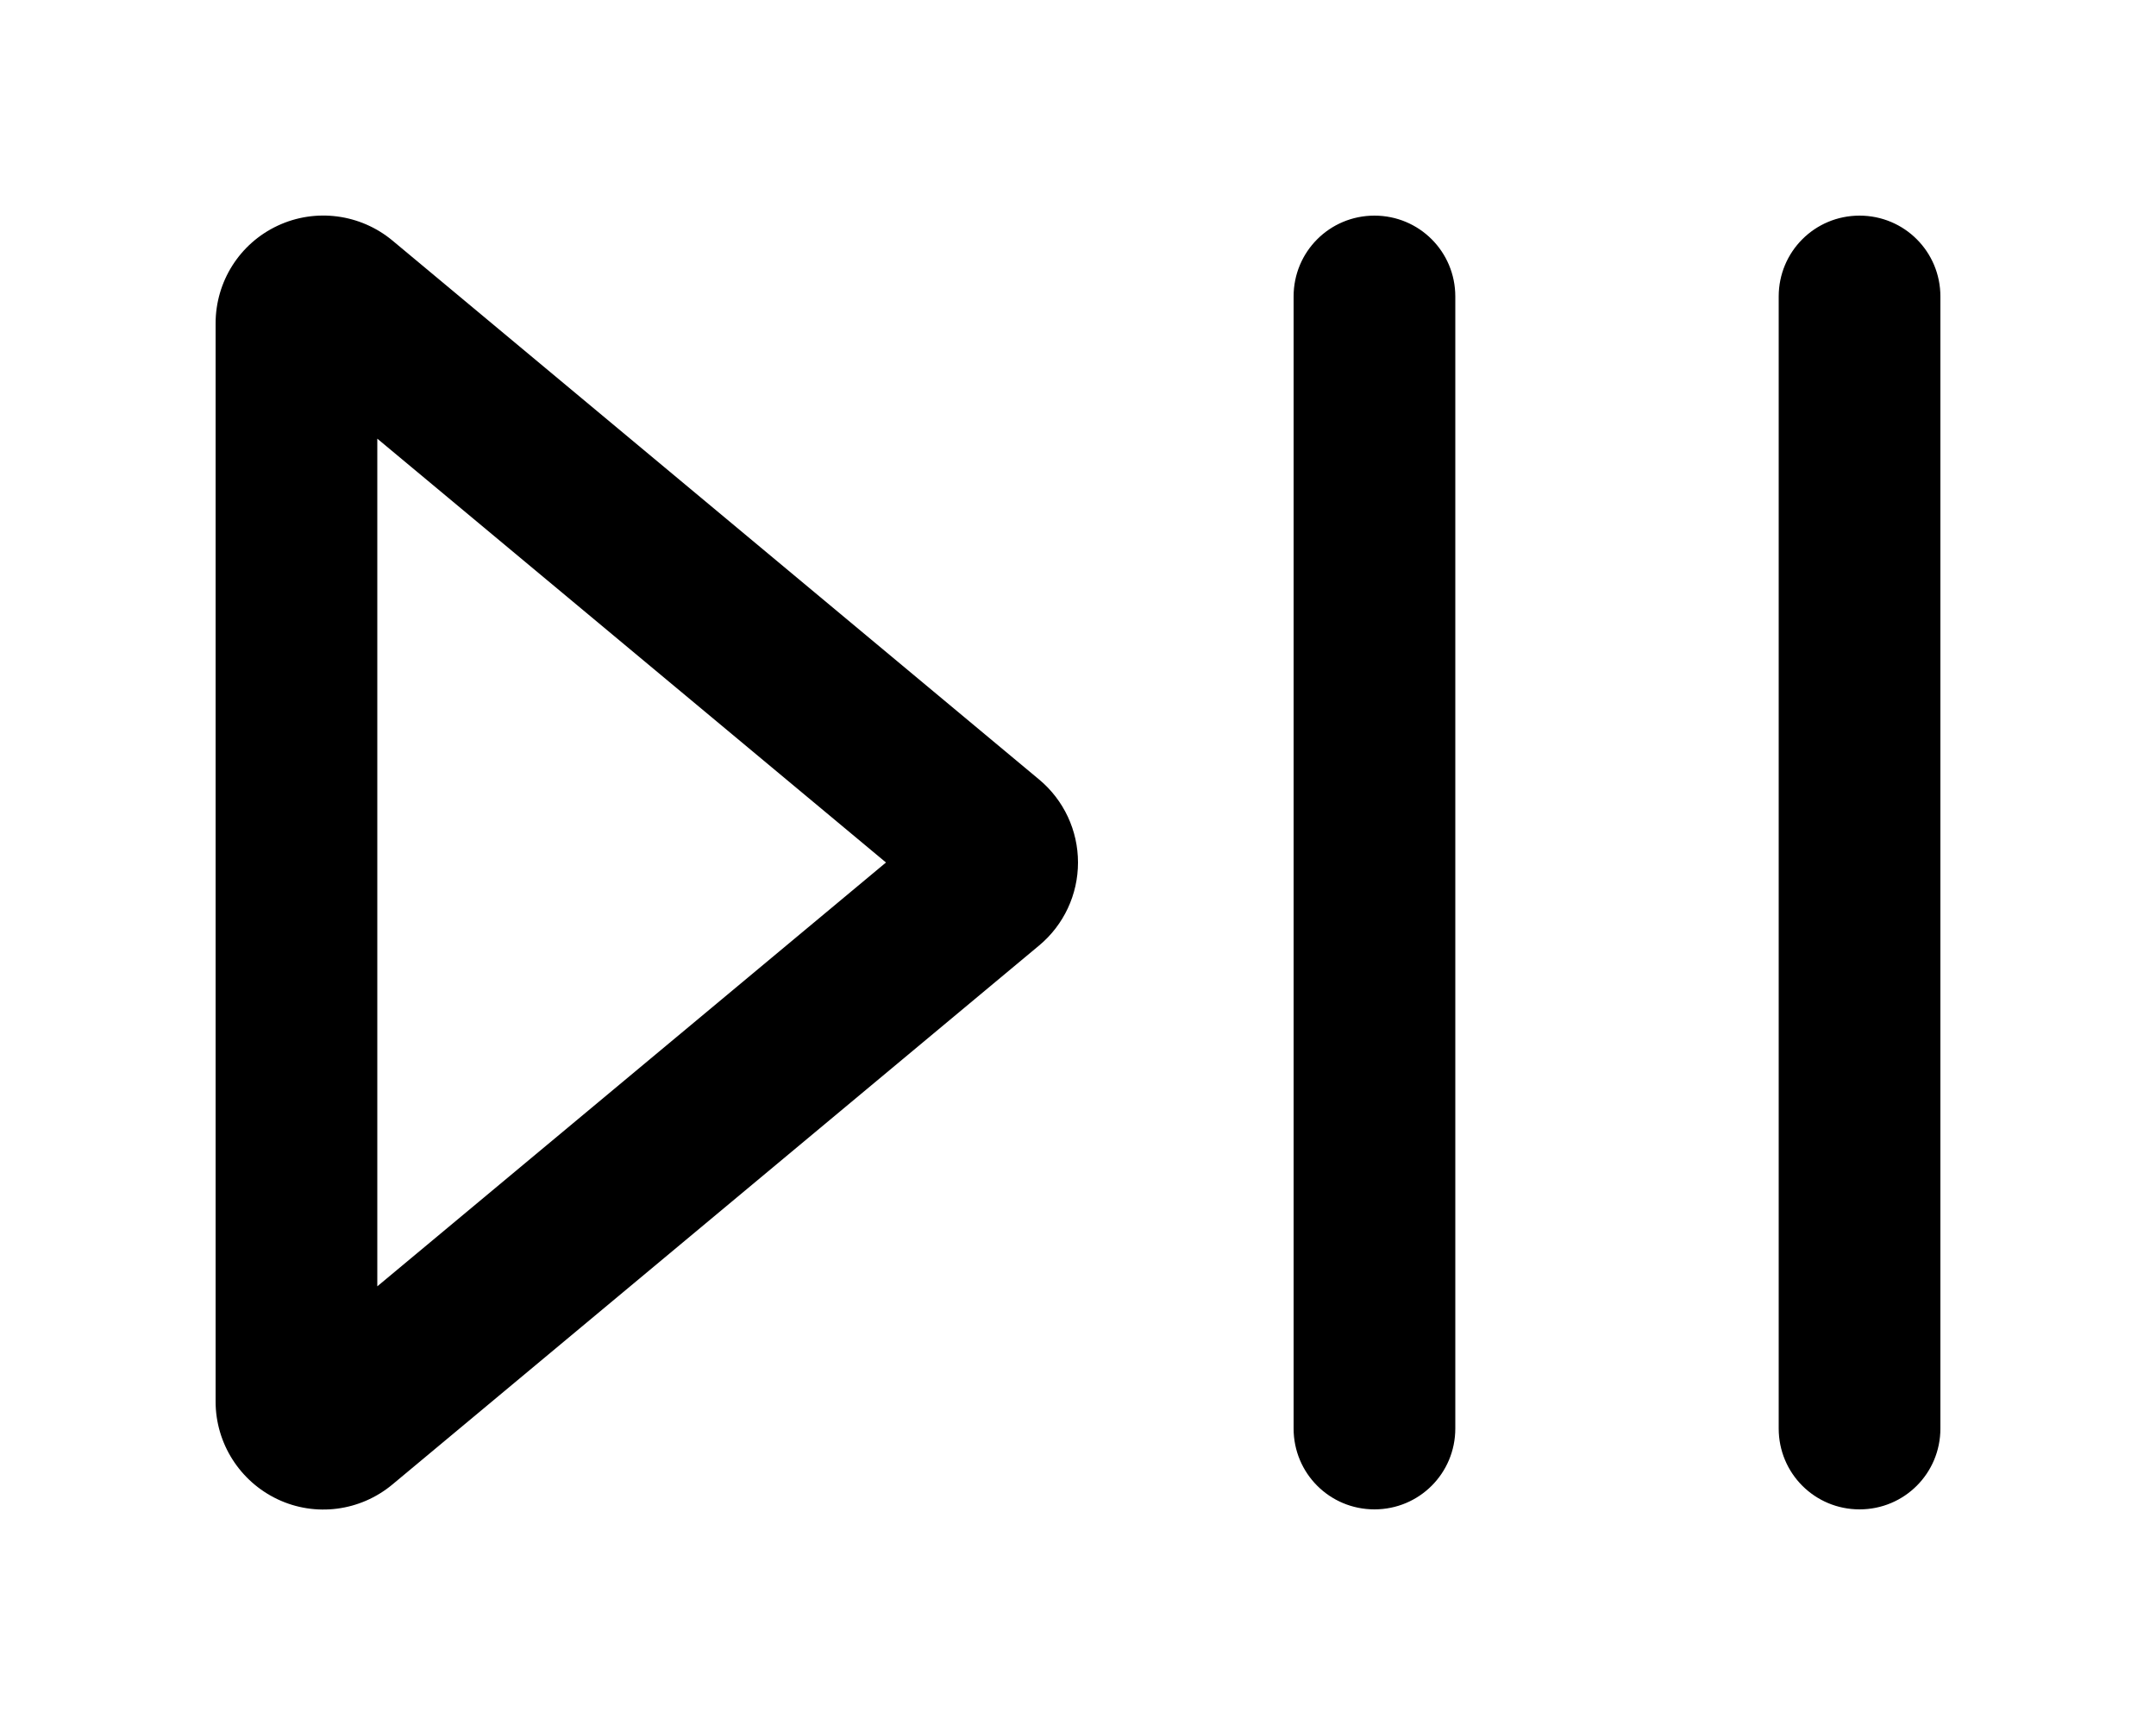
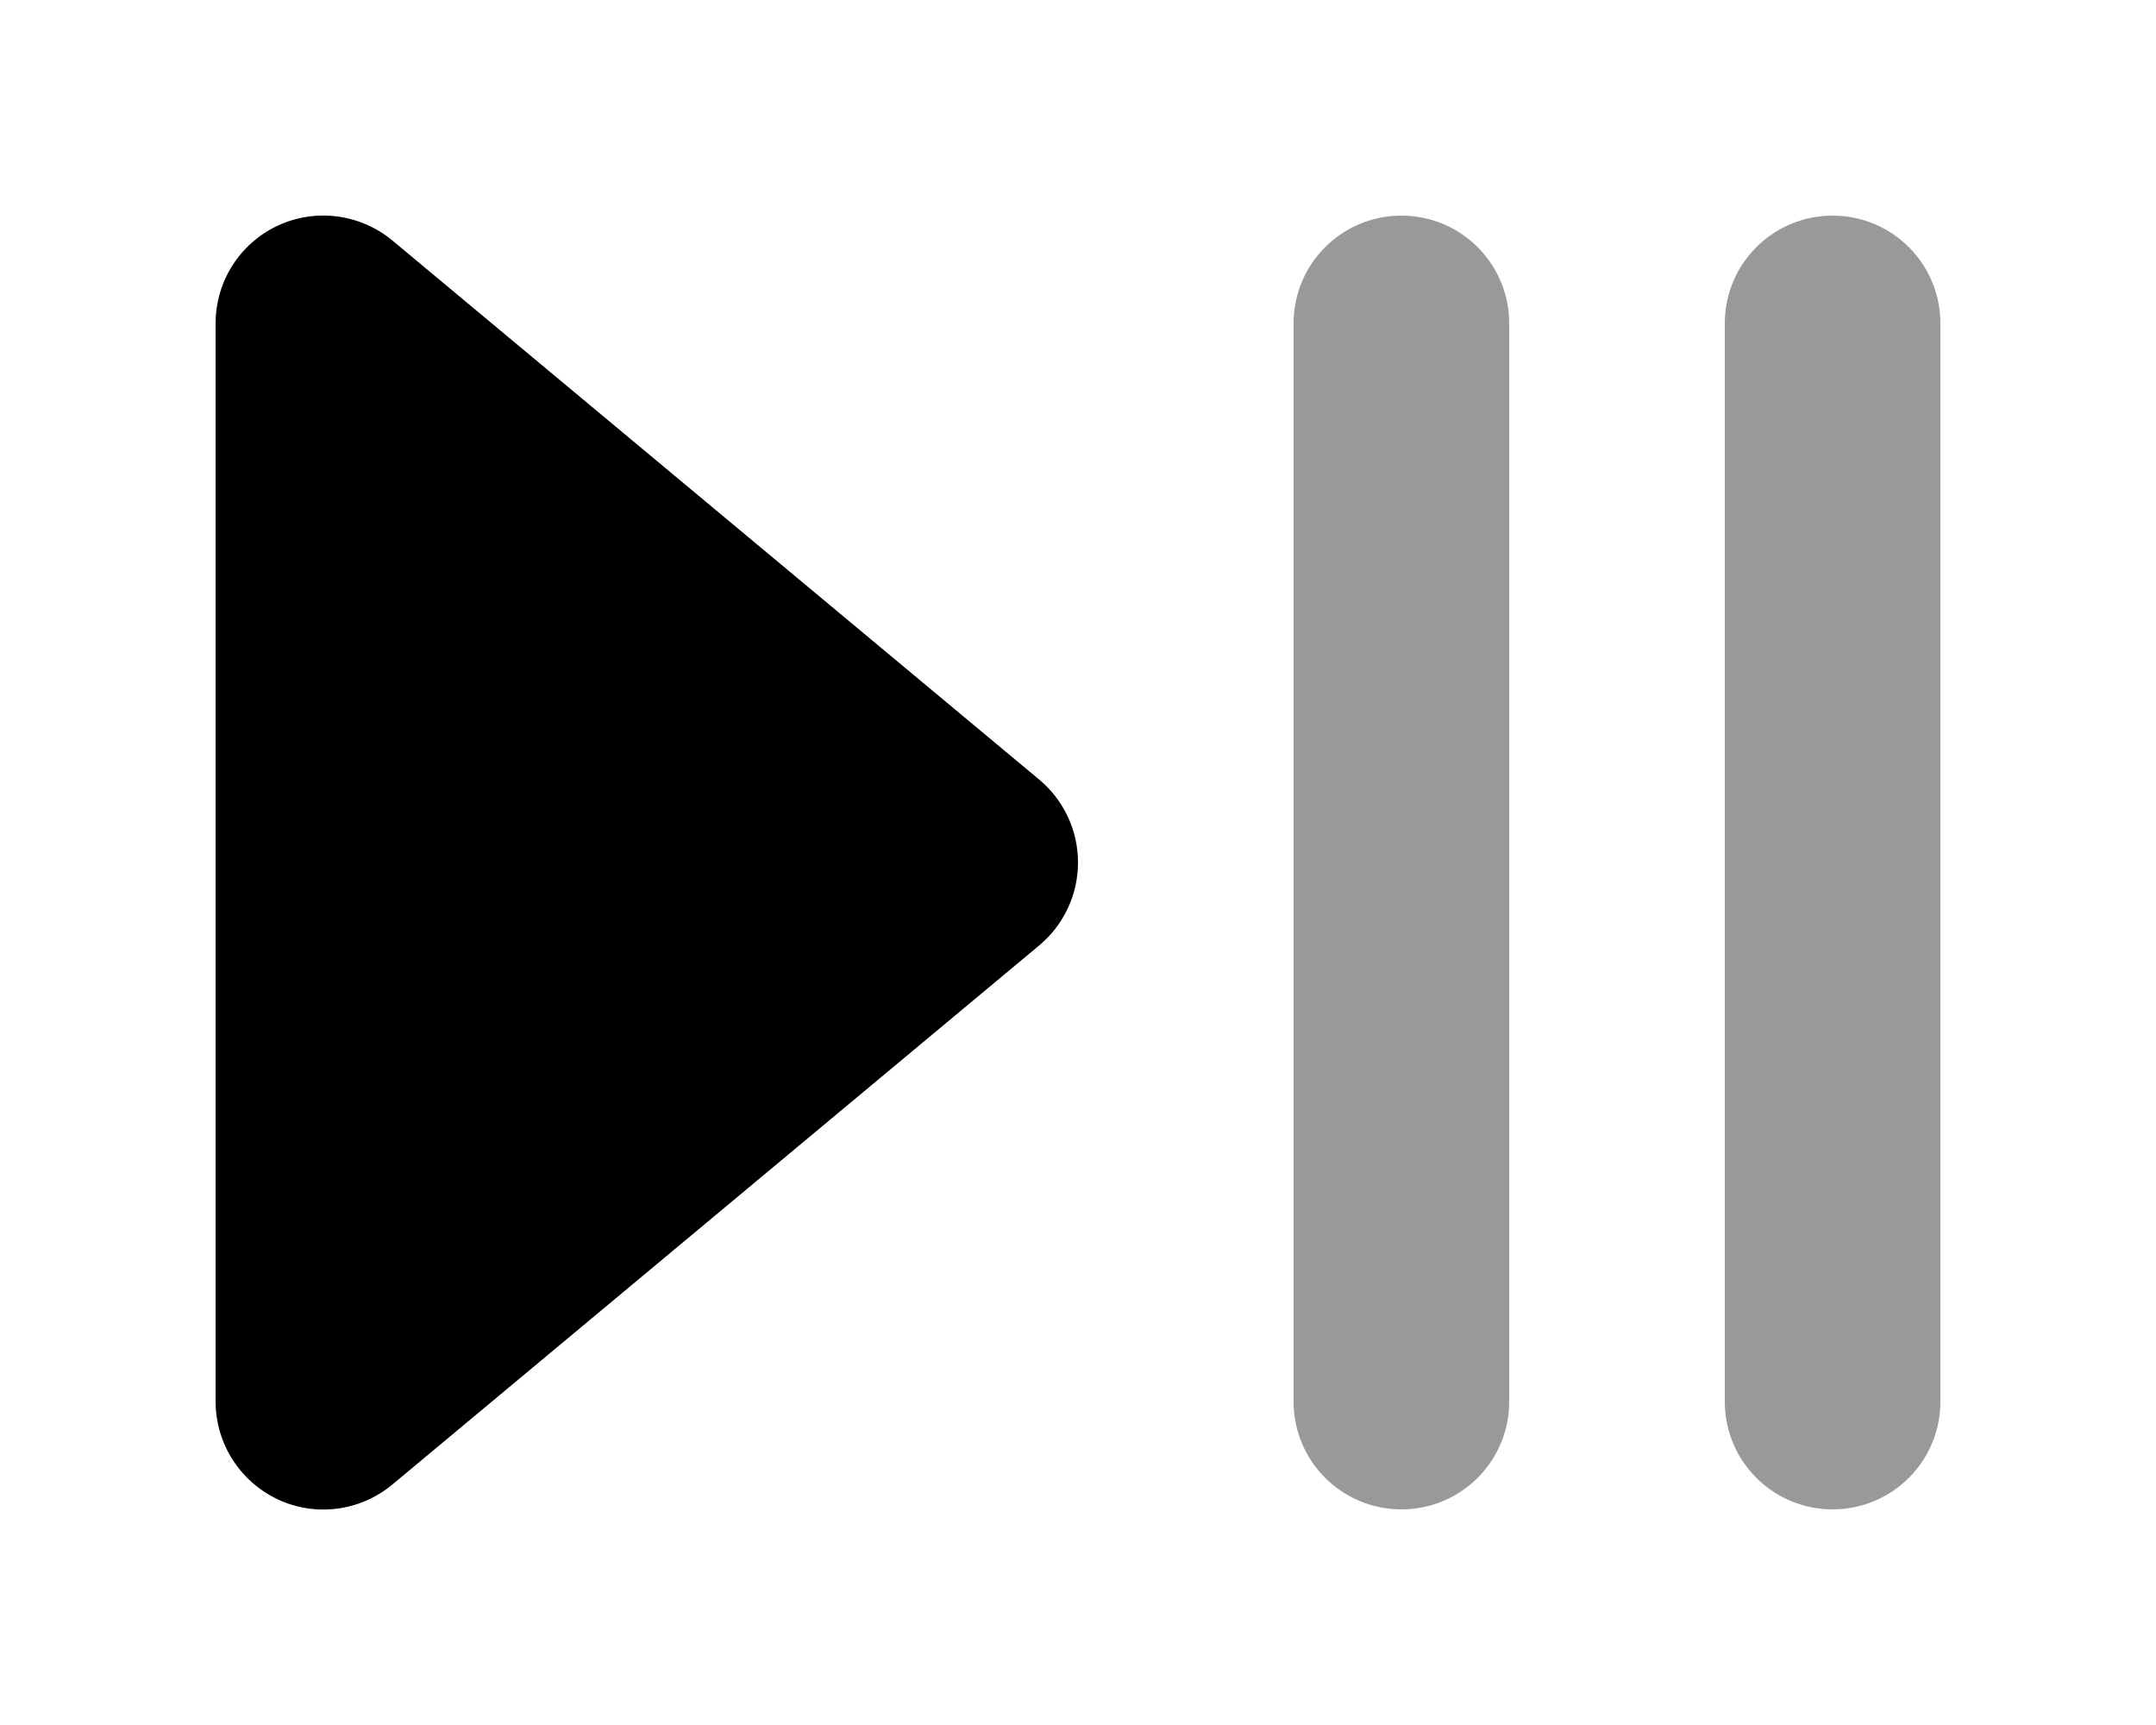
<svg xmlns="http://www.w3.org/2000/svg" viewBox="0 0 640 512">
-   <path d="M432 88c0-13.3-10.7-24-24-24s-24 10.7-24 24V424c0 13.3 10.7 24 24 24s24-10.7 24-24V88zm144 0c0-13.3-10.7-24-24-24s-24 10.7-24 24V424c0 13.3 10.7 24 24 24s24-10.7 24-24V88zM112 381.8V130.2L263 256 112 381.8zm4.5-310.4c-9.5-7.9-22.8-9.7-34.1-4.4S64 83.6 64 96V416c0 12.4 7.2 23.7 18.4 29s24.5 3.6 34.1-4.4l192-160c7.3-6.1 11.5-15.1 11.5-24.6s-4.2-18.5-11.5-24.6l-192-160z" />
+   <defs>
+     <style>.fa-secondary{opacity:.4}</style>
+   </defs>
+   <path class="fa-secondary" d="M416 64c17.7 0 32 14.3 32 32V416c0 17.7-14.3 32-32 32s-32-14.3-32-32V96c0-17.7 14.3-32 32-32zm128 0c17.7 0 32 14.3 32 32V416c0 17.7-14.3 32-32 32s-32-14.3-32-32V96c0-17.7 14.3-32 32-32z" />
+   <path class="fa-primary" d="M116.5 71.4c-9.5-7.9-22.8-9.7-34.1-4.4S64 83.6 64 96V416c0 12.4 7.2 23.7 18.4 29s24.5 3.6 34.1-4.4l192-160c7.3-6.1 11.5-15.1 11.5-24.6s-4.2-18.5-11.5-24.6l-192-160z" />
</svg>
